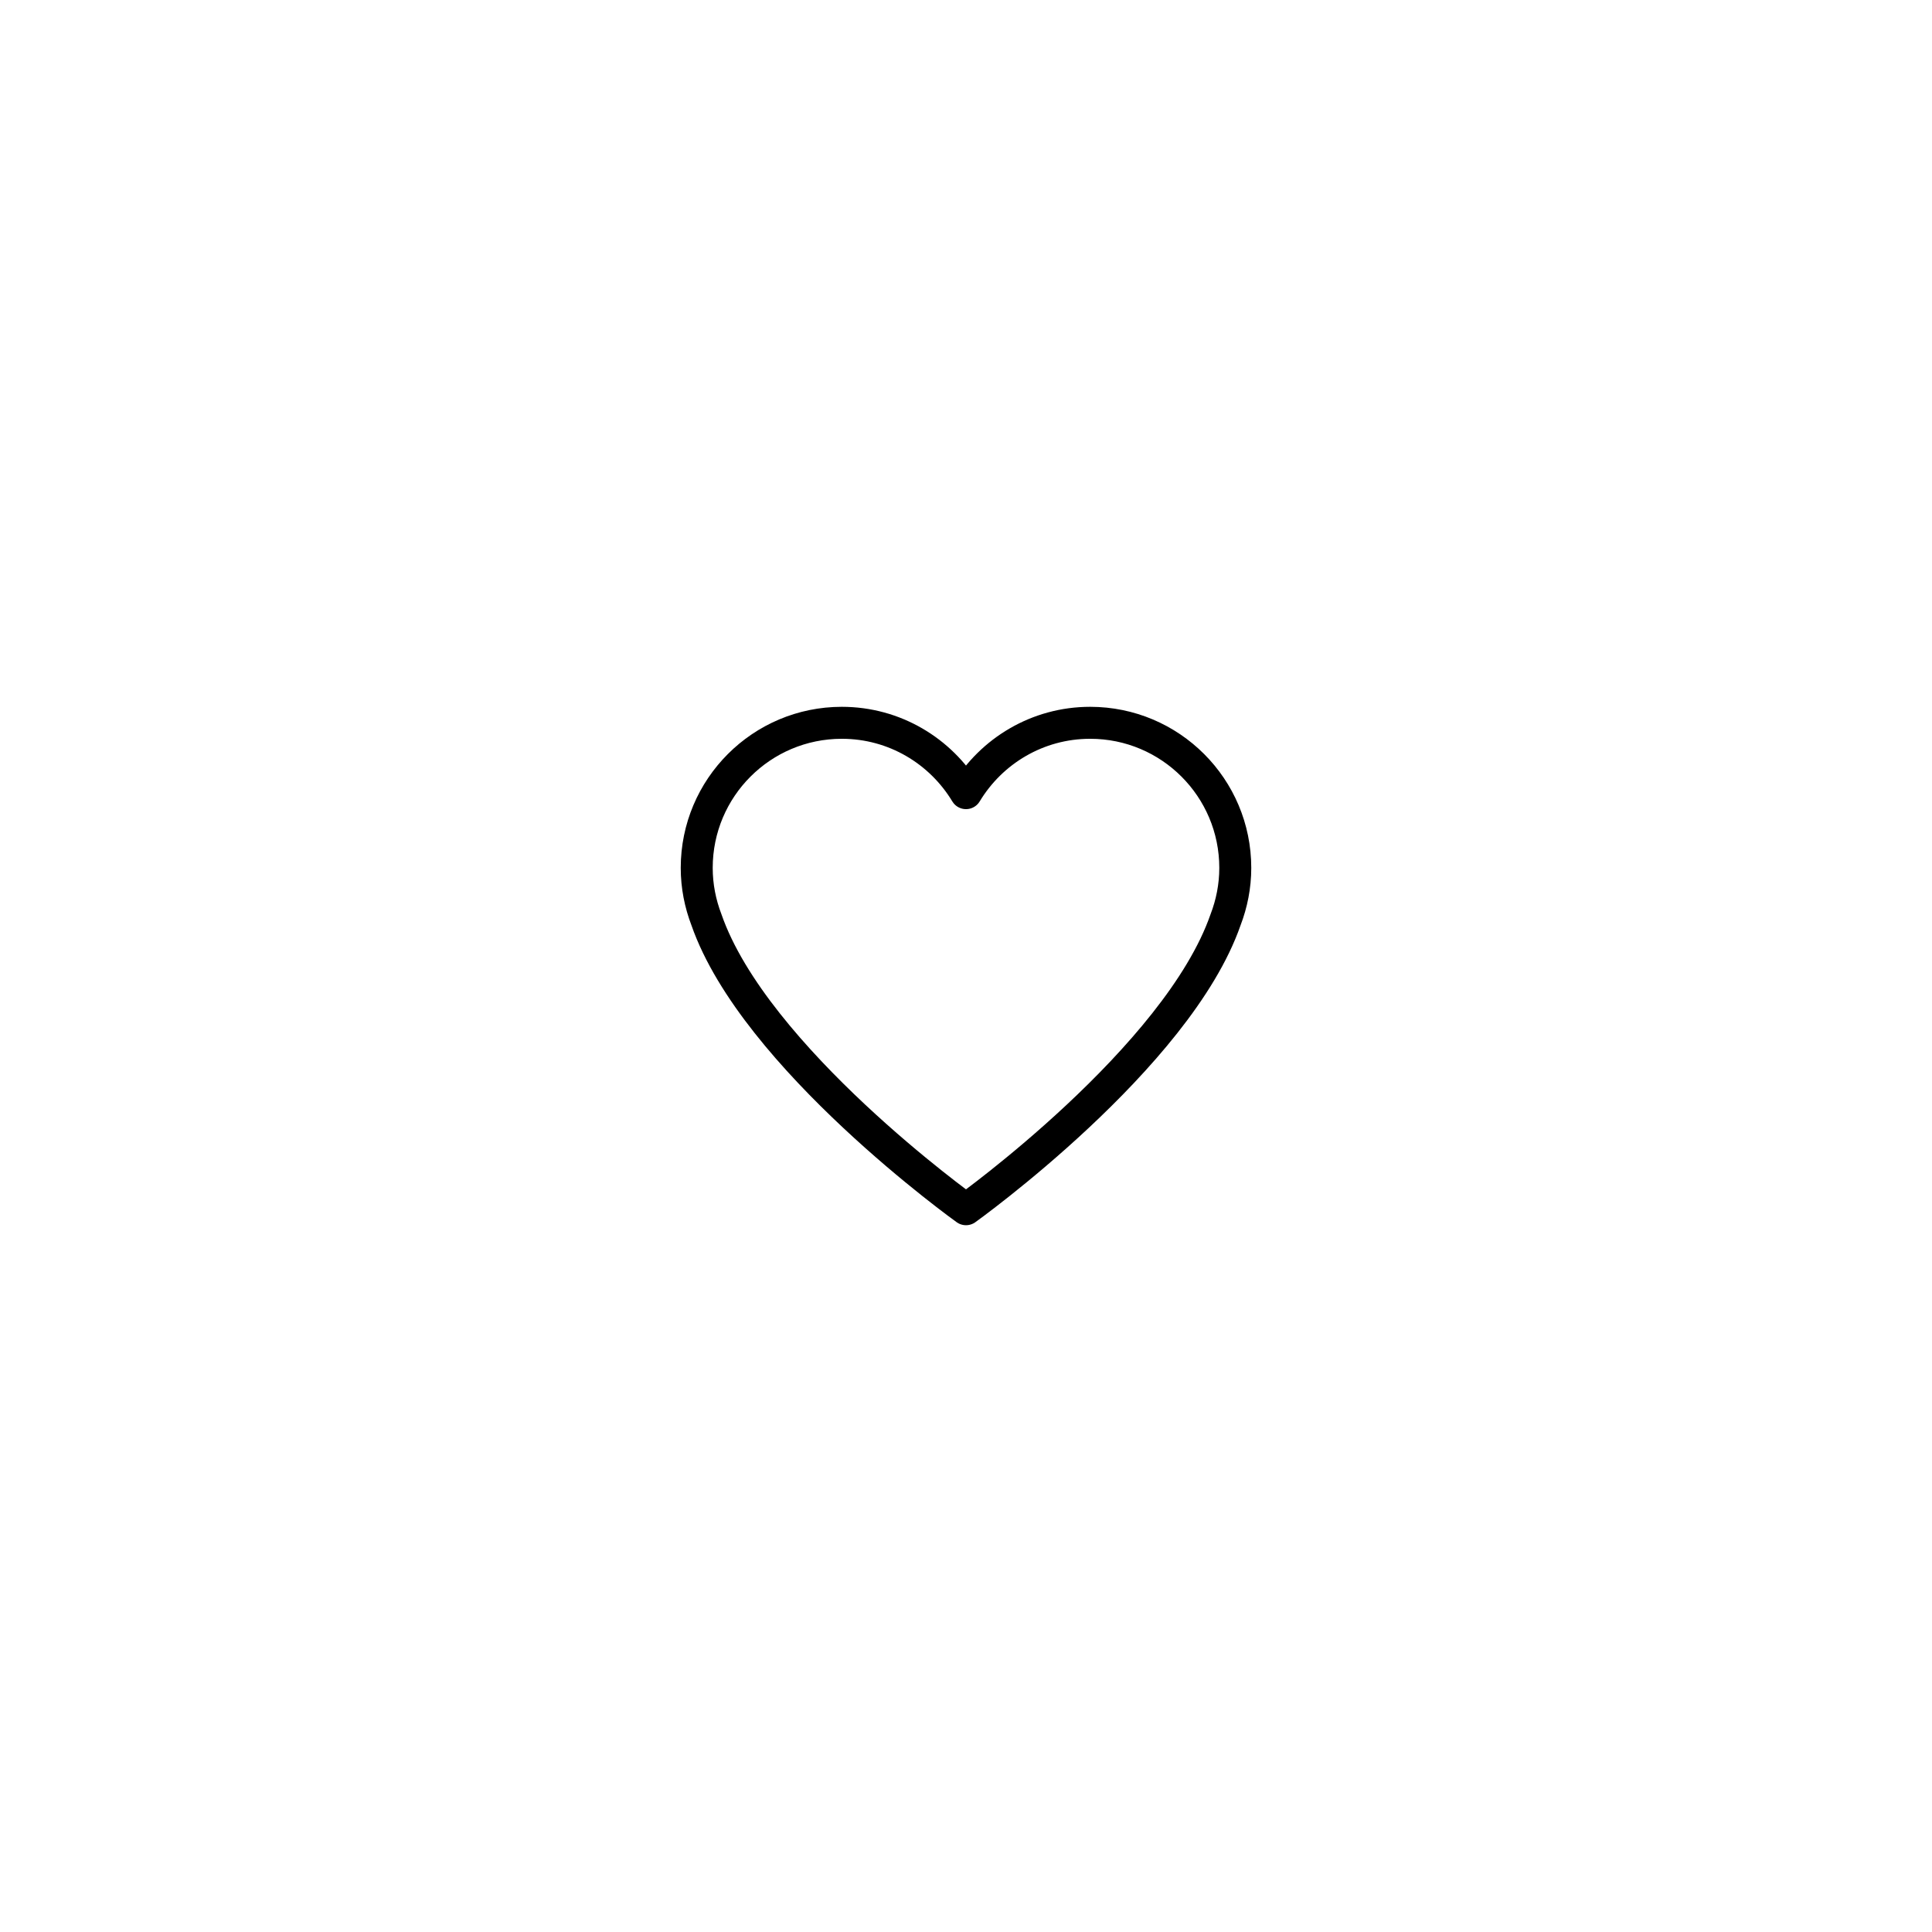
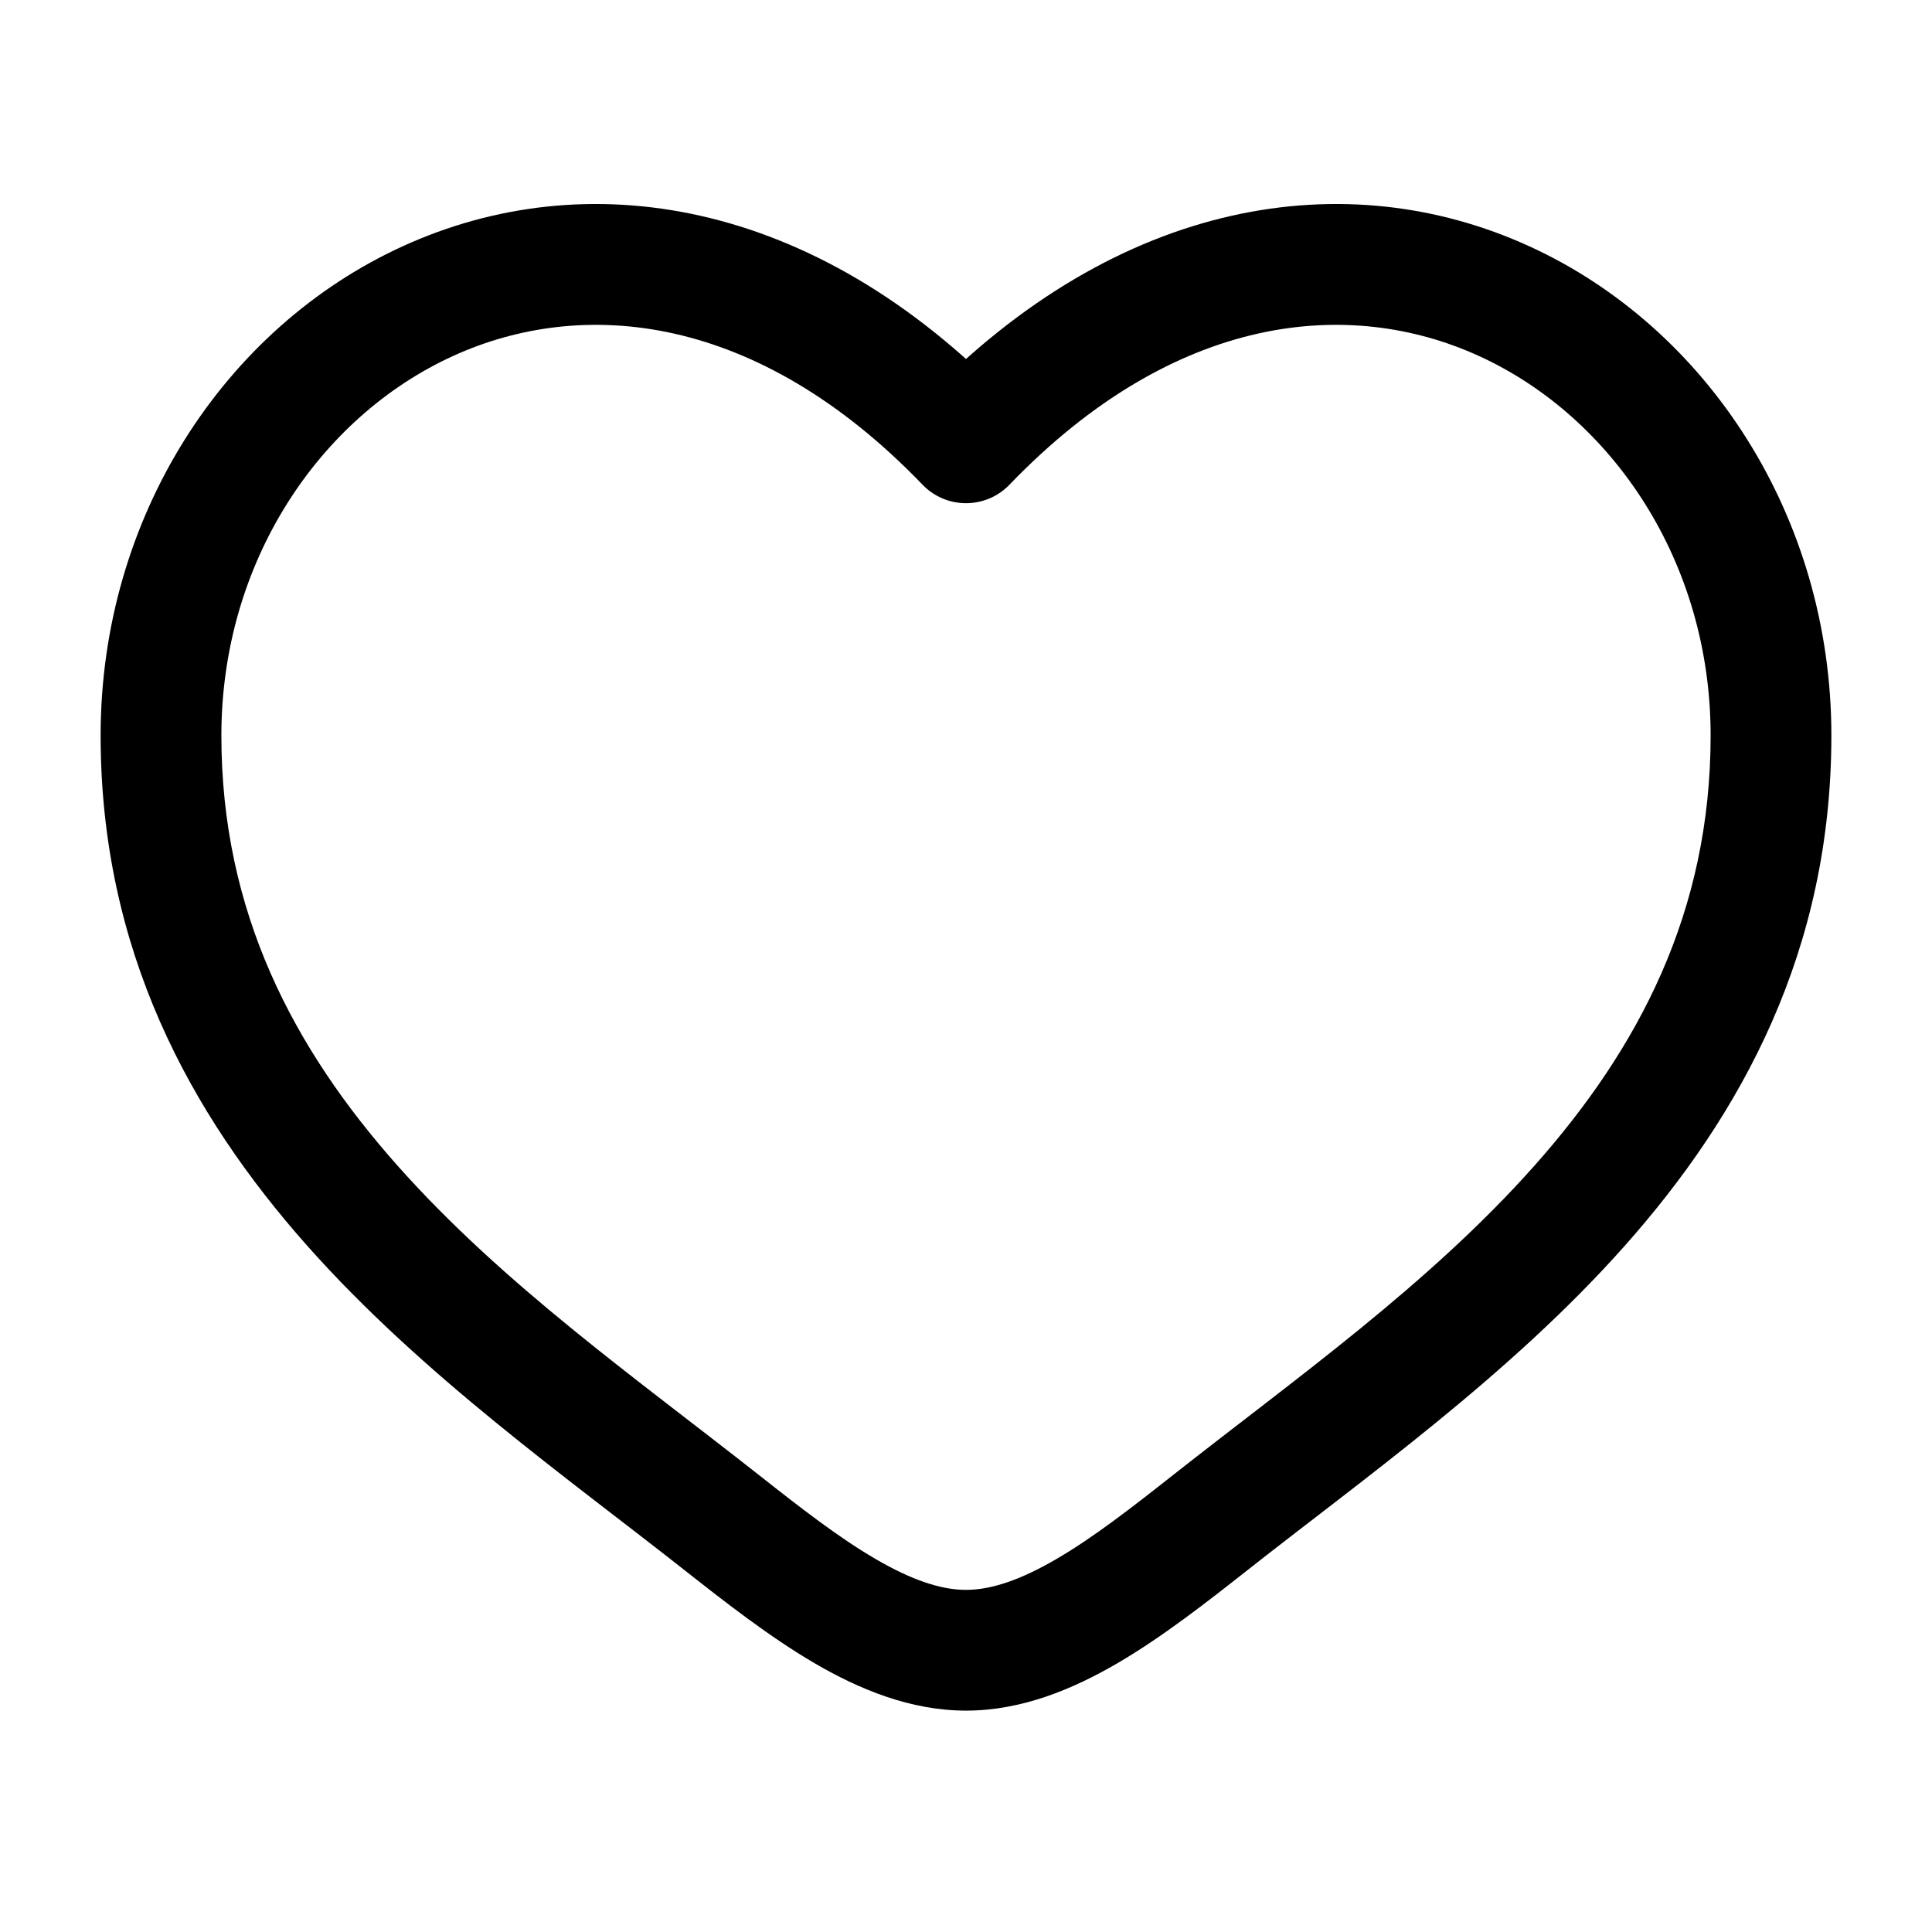
- <svg xmlns="http://www.w3.org/2000/svg" width="64px" height="64px" viewBox="-44.16 -44.16 136.32 136.32" id="b" fill="#000000" transform="rotate(0)" stroke="#000000" stroke-width="2.256">
+ <svg xmlns="http://www.w3.org/2000/svg" width="22px" height="22px" viewBox="0 0 24 24" fill="#000000">
  <g id="SVGRepo_bgCarrier" stroke-width="0" />
  <g id="SVGRepo_tracerCarrier" stroke-linecap="round" stroke-linejoin="round" />
  <g id="SVGRepo_iconCarrier">
-     <defs>
-       <style>.c{fill:none;stroke:#000000;stroke-linecap:round;stroke-linejoin:round;}</style>
-     </defs>
-     <path class="c" d="m43,17.077c0-5.654-4.583-10.237-10.237-10.237-3.722,0-6.971,1.993-8.763,4.964-1.792-2.971-5.04-4.964-8.763-4.964-5.654,0-10.237,4.583-10.237,10.237,0,1.292.25,2.524.687,3.663,3.385,9.737,18.313,20.422,18.313,20.422,0,0,14.928-10.685,18.313-20.422.437-1.139.687-2.37.687-3.663Z" />
+     <path d="M8.962 18.911L9.426 18.322L8.962 18.911ZM12 5.501L11.46 6.021C11.601 6.168 11.796 6.251 12 6.251C12.204 6.251 12.399 6.168 12.54 6.021L12 5.501ZM15.038 18.911L15.503 19.5L15.038 18.911ZM9.426 18.322C7.91 17.127 6.253 15.96 4.938 14.48C3.649 13.028 2.75 11.335 2.75 9.137H1.25C1.25 11.803 2.361 13.836 3.817 15.476C5.247 17.087 7.071 18.375 8.497 19.5L9.426 18.322ZM2.75 9.137C2.75 6.986 3.965 5.183 5.624 4.424C7.236 3.687 9.402 3.883 11.46 6.021L12.54 4.981C10.098 2.444 7.264 2.025 5.001 3.06C2.785 4.073 1.25 6.425 1.25 9.137H2.75ZM8.497 19.5C9.01 19.904 9.56 20.334 10.117 20.66C10.674 20.985 11.31 21.25 12 21.25V19.75C11.69 19.75 11.326 19.629 10.874 19.365C10.421 19.101 9.952 18.737 9.426 18.322L8.497 19.5ZM15.503 19.5C16.929 18.375 18.753 17.087 20.183 15.476C21.64 13.836 22.75 11.803 22.75 9.137H21.25C21.25 11.335 20.351 13.028 19.062 14.48C17.747 15.96 16.09 17.127 14.574 18.322L15.503 19.5ZM22.75 9.137C22.75 6.425 21.215 4.073 18.999 3.06C16.736 2.025 13.902 2.444 11.46 4.981L12.54 6.021C14.598 3.883 16.764 3.687 18.376 4.424C20.035 5.183 21.25 6.986 21.25 9.137H22.75ZM14.574 18.322C14.048 18.737 13.579 19.101 13.126 19.365C12.674 19.629 12.31 19.75 12 19.75V21.25C12.69 21.25 13.326 20.985 13.883 20.66C14.441 20.334 14.99 19.904 15.503 19.5L14.574 18.322Z" fill="#000000" />
  </g>
</svg>
